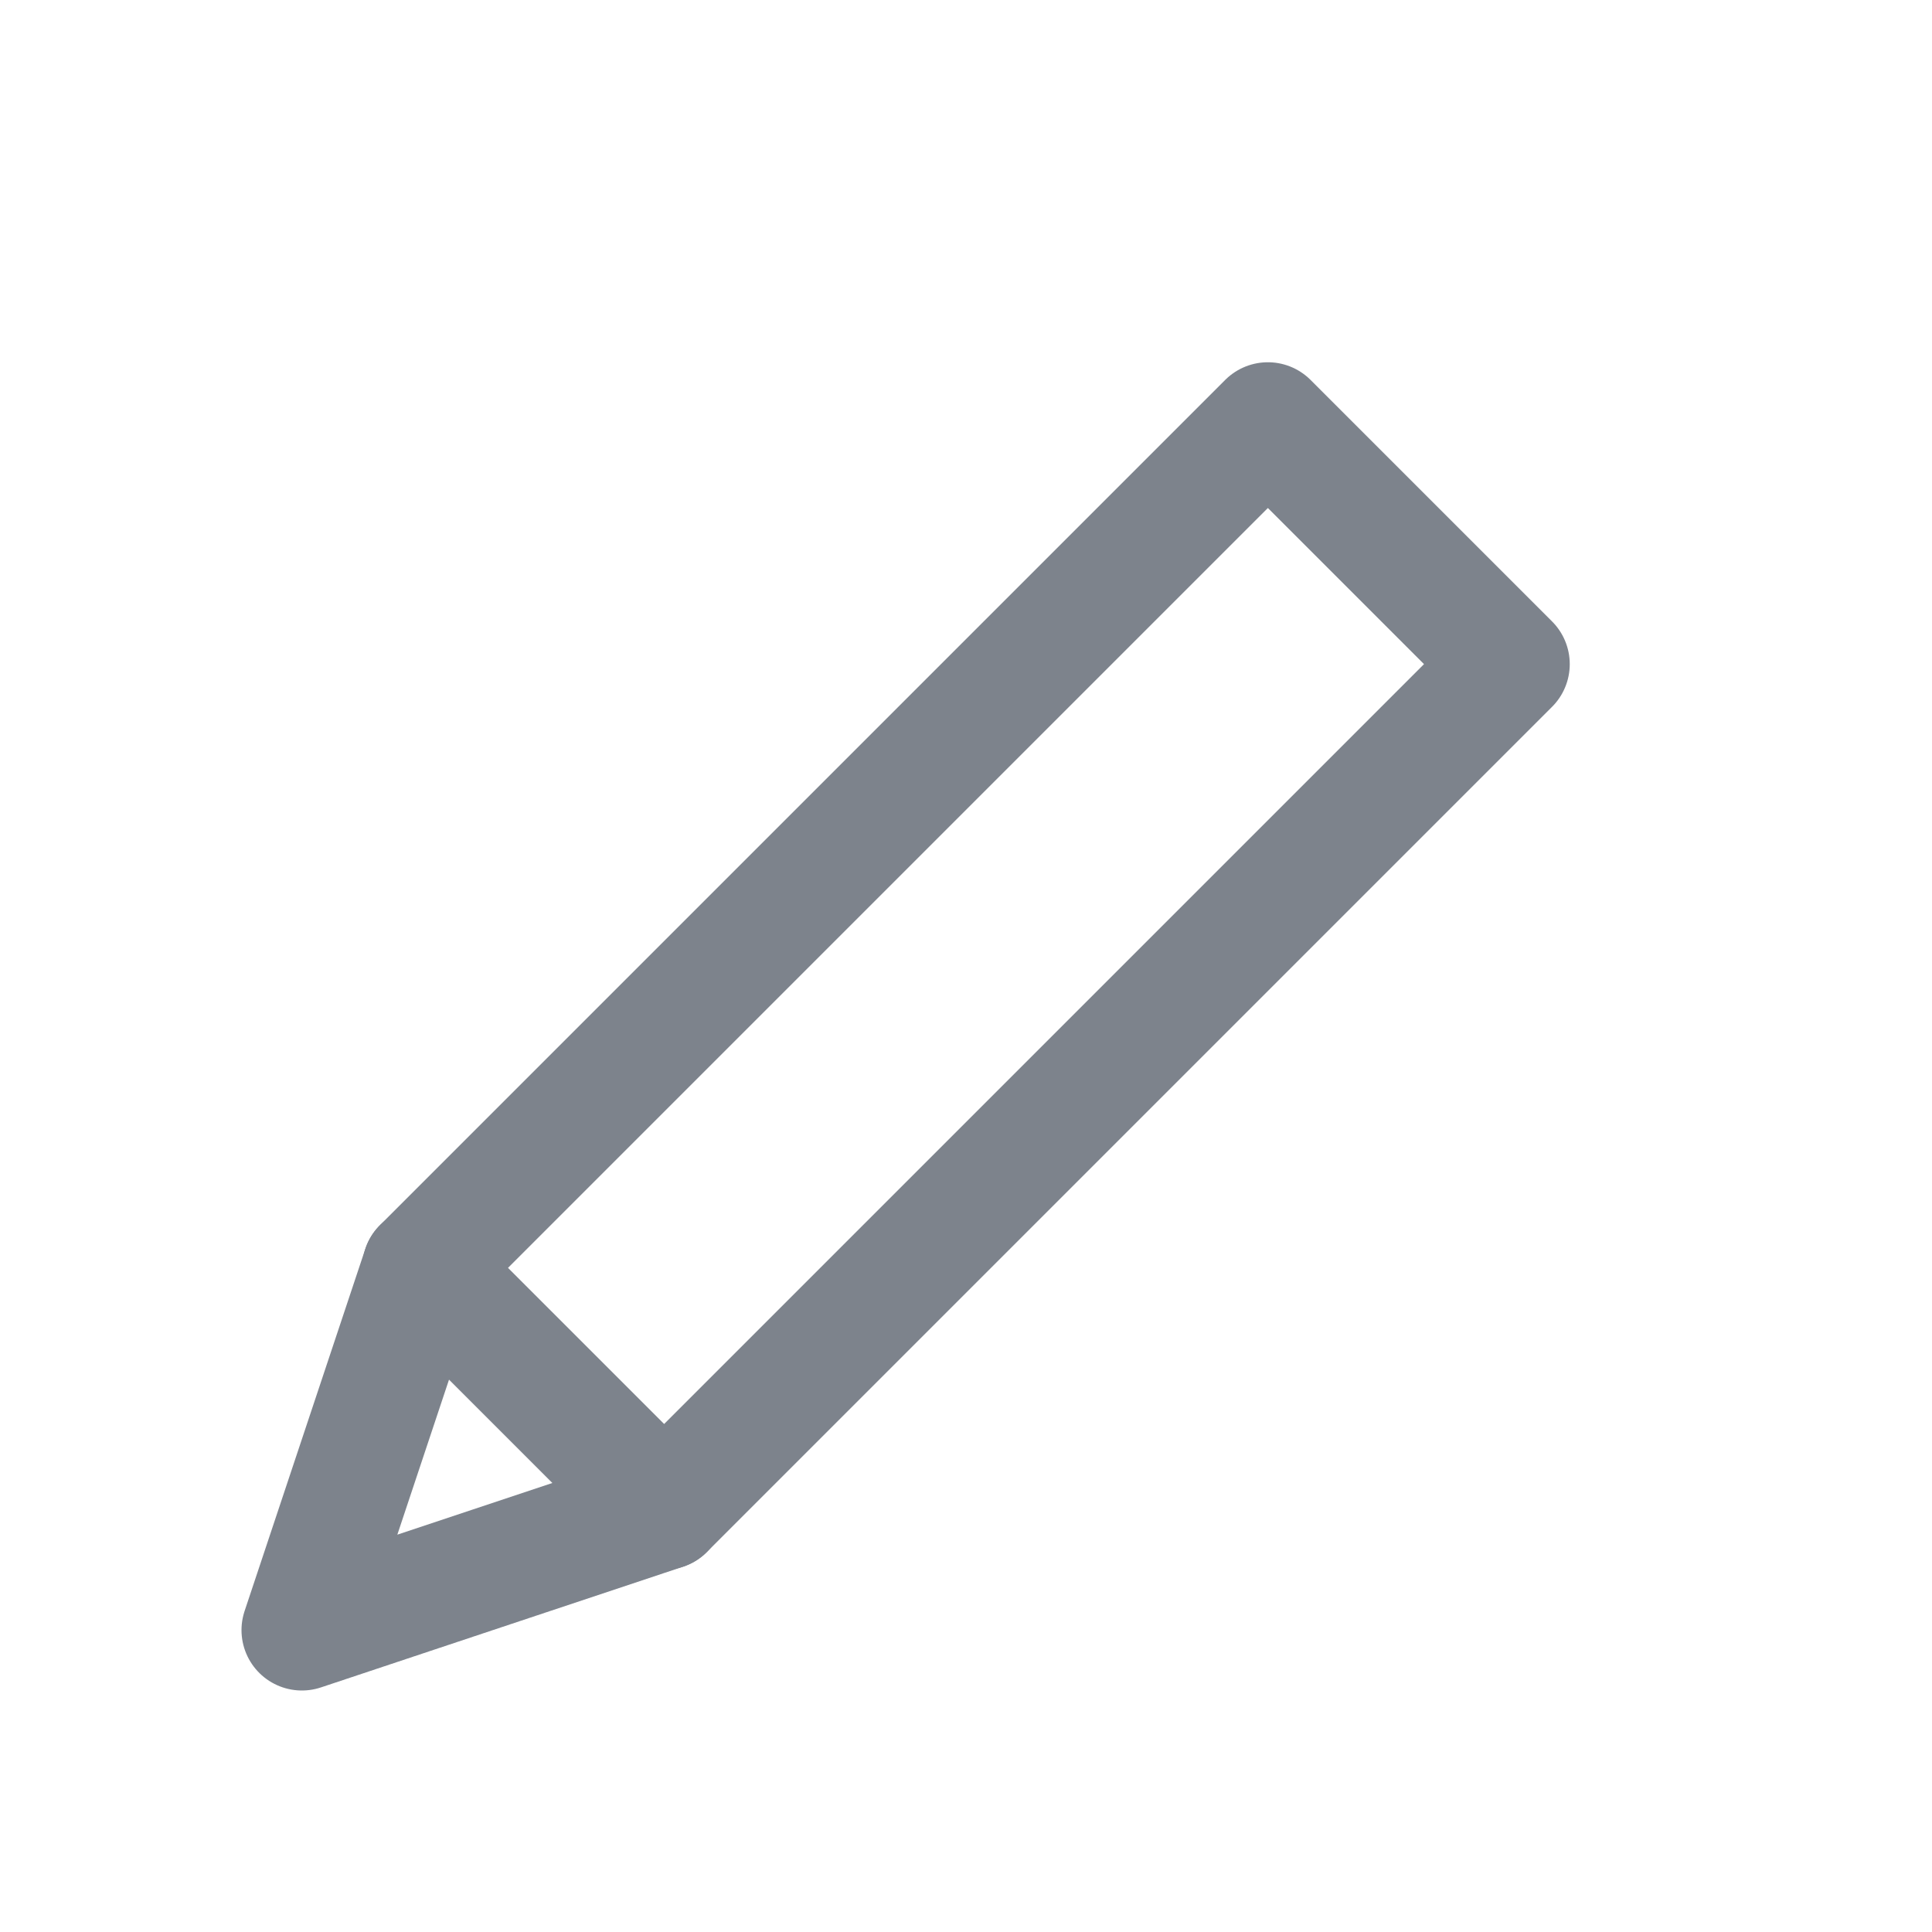
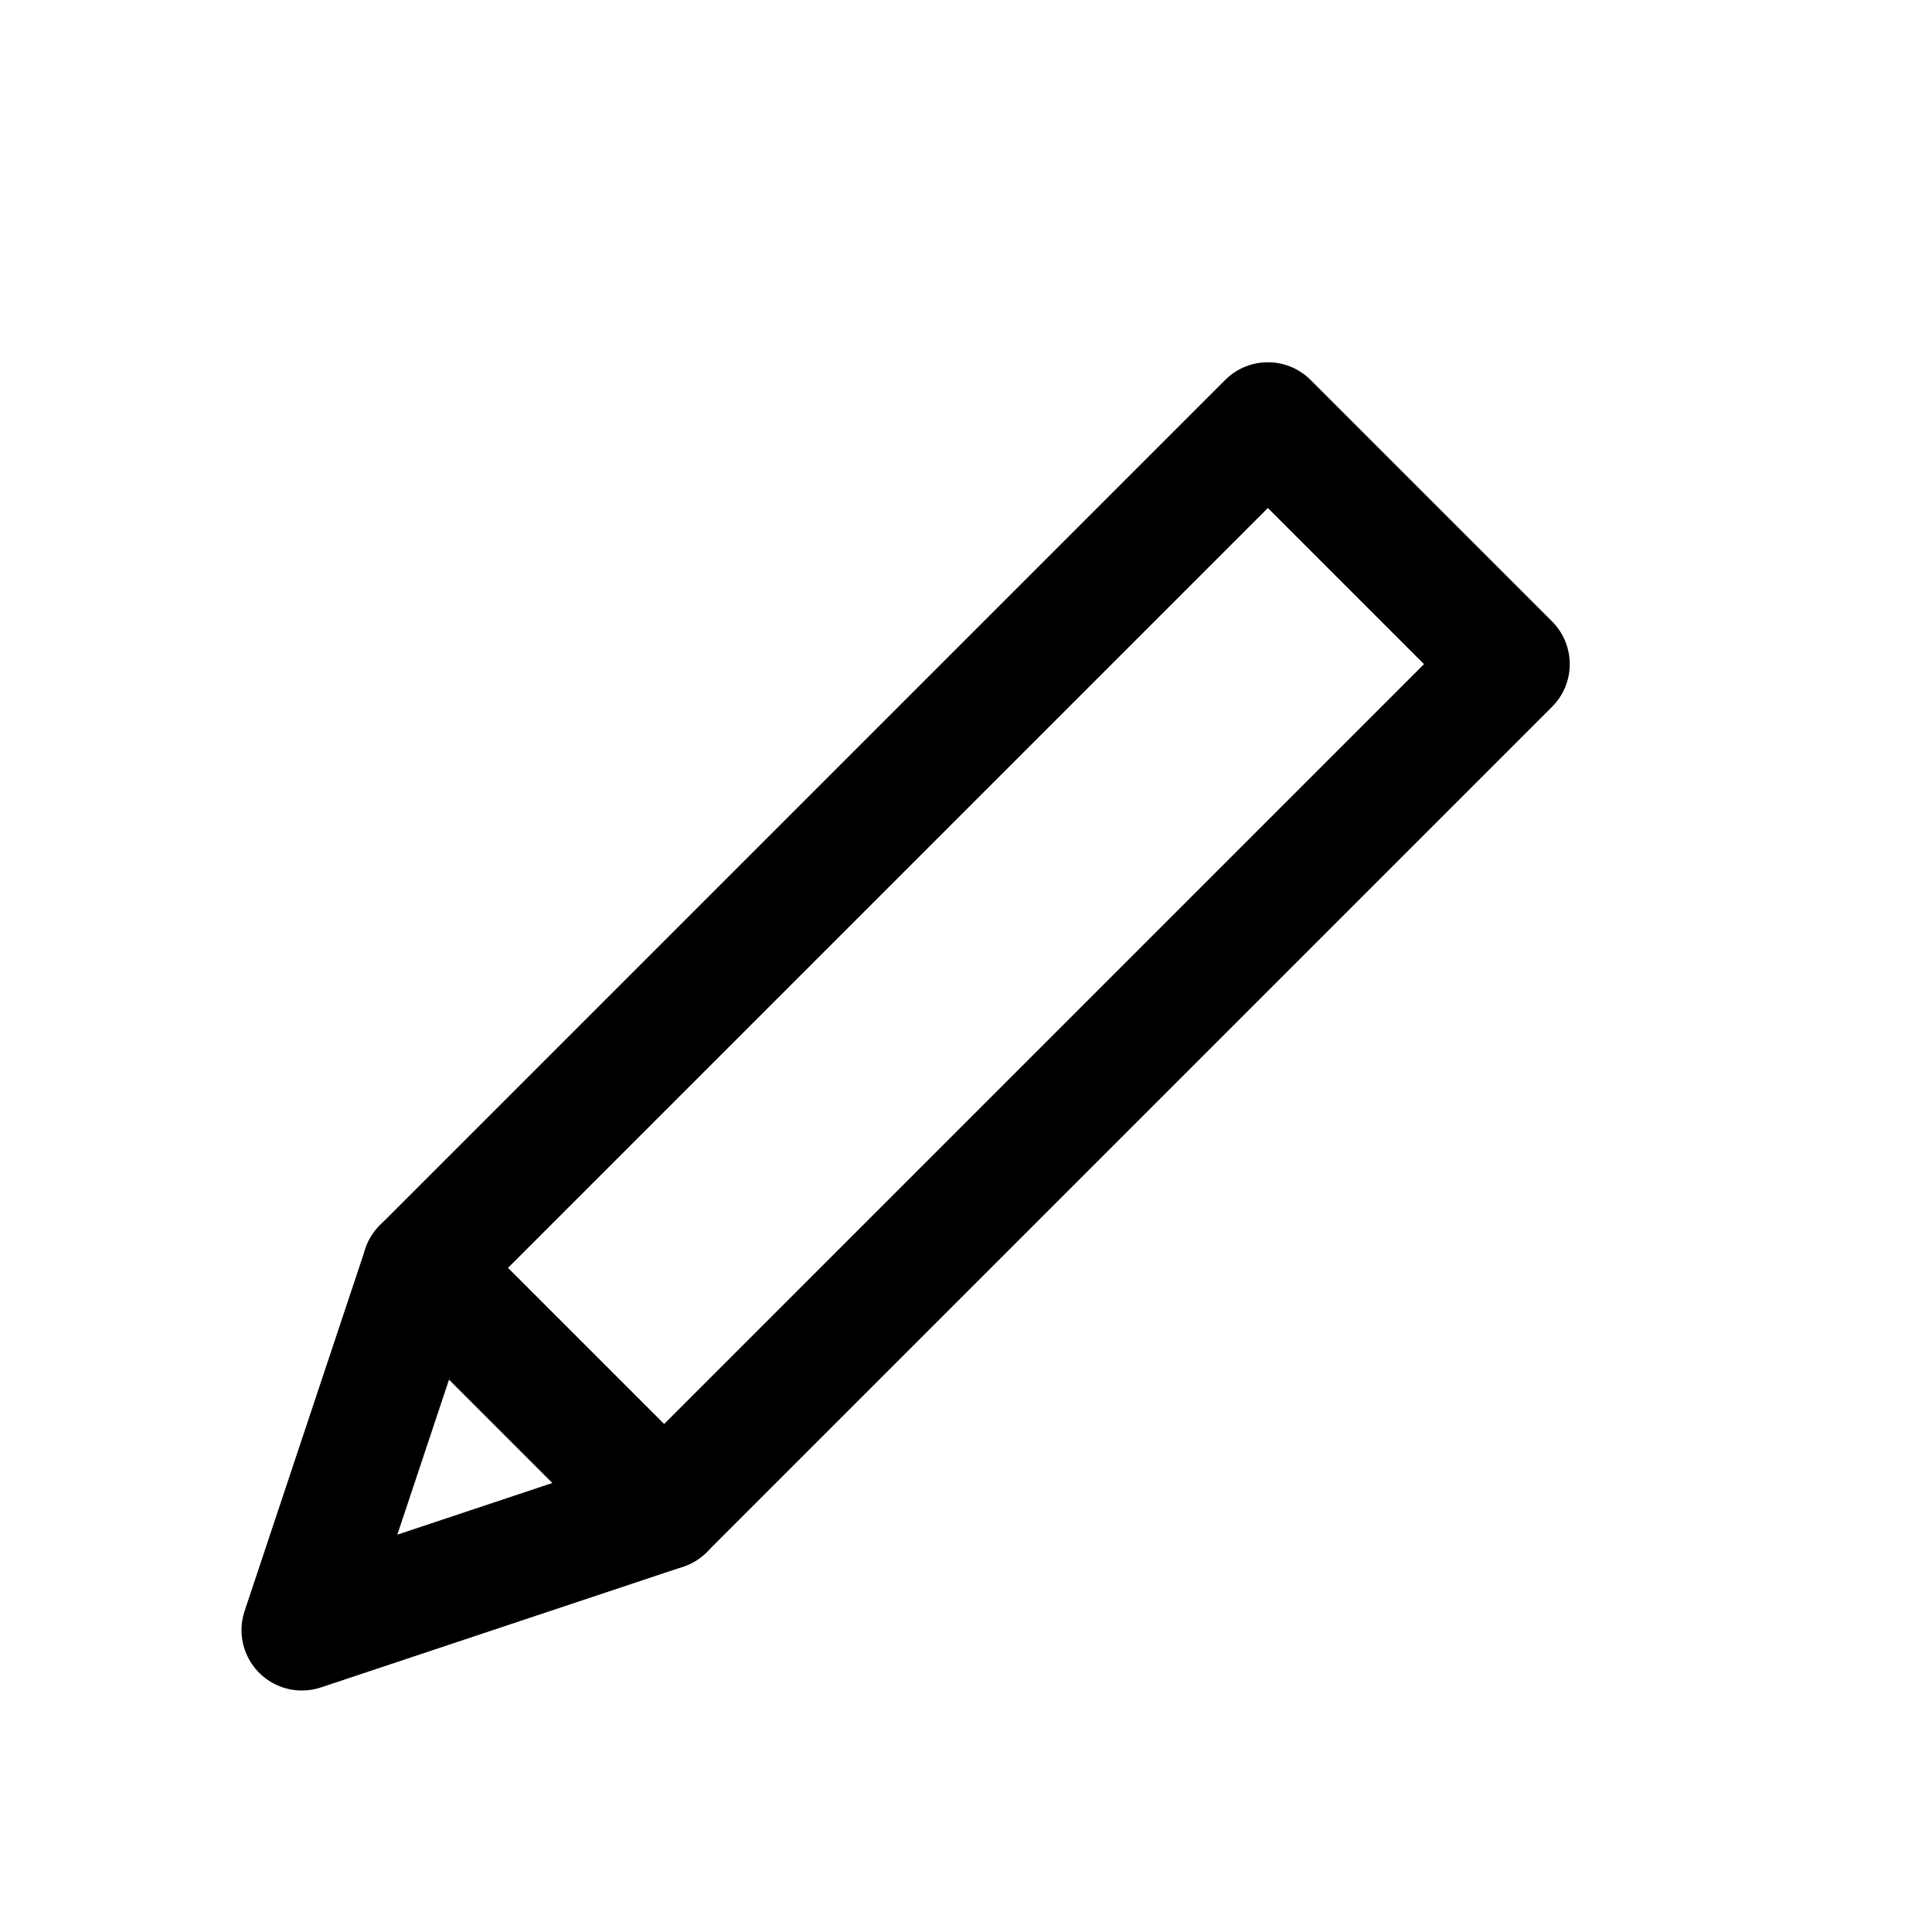
- <svg xmlns="http://www.w3.org/2000/svg" width="32" height="32" viewBox="0 0 32 32" fill="none" stroke="#7d838c" stroke-width="2" stroke-linecap="round" stroke-linejoin="round">
+ <svg xmlns="http://www.w3.org/2000/svg" width="32" height="32" viewBox="0 0 32 32" fill="none" stroke="currentColor" stroke-width="2" stroke-linecap="round" stroke-linejoin="round">
  <path d="M5 27 L11 25 L25 11 L21 7 L7 21 Z" />
  <line x1="11" y1="25" x2="7" y2="21" />
</svg>
